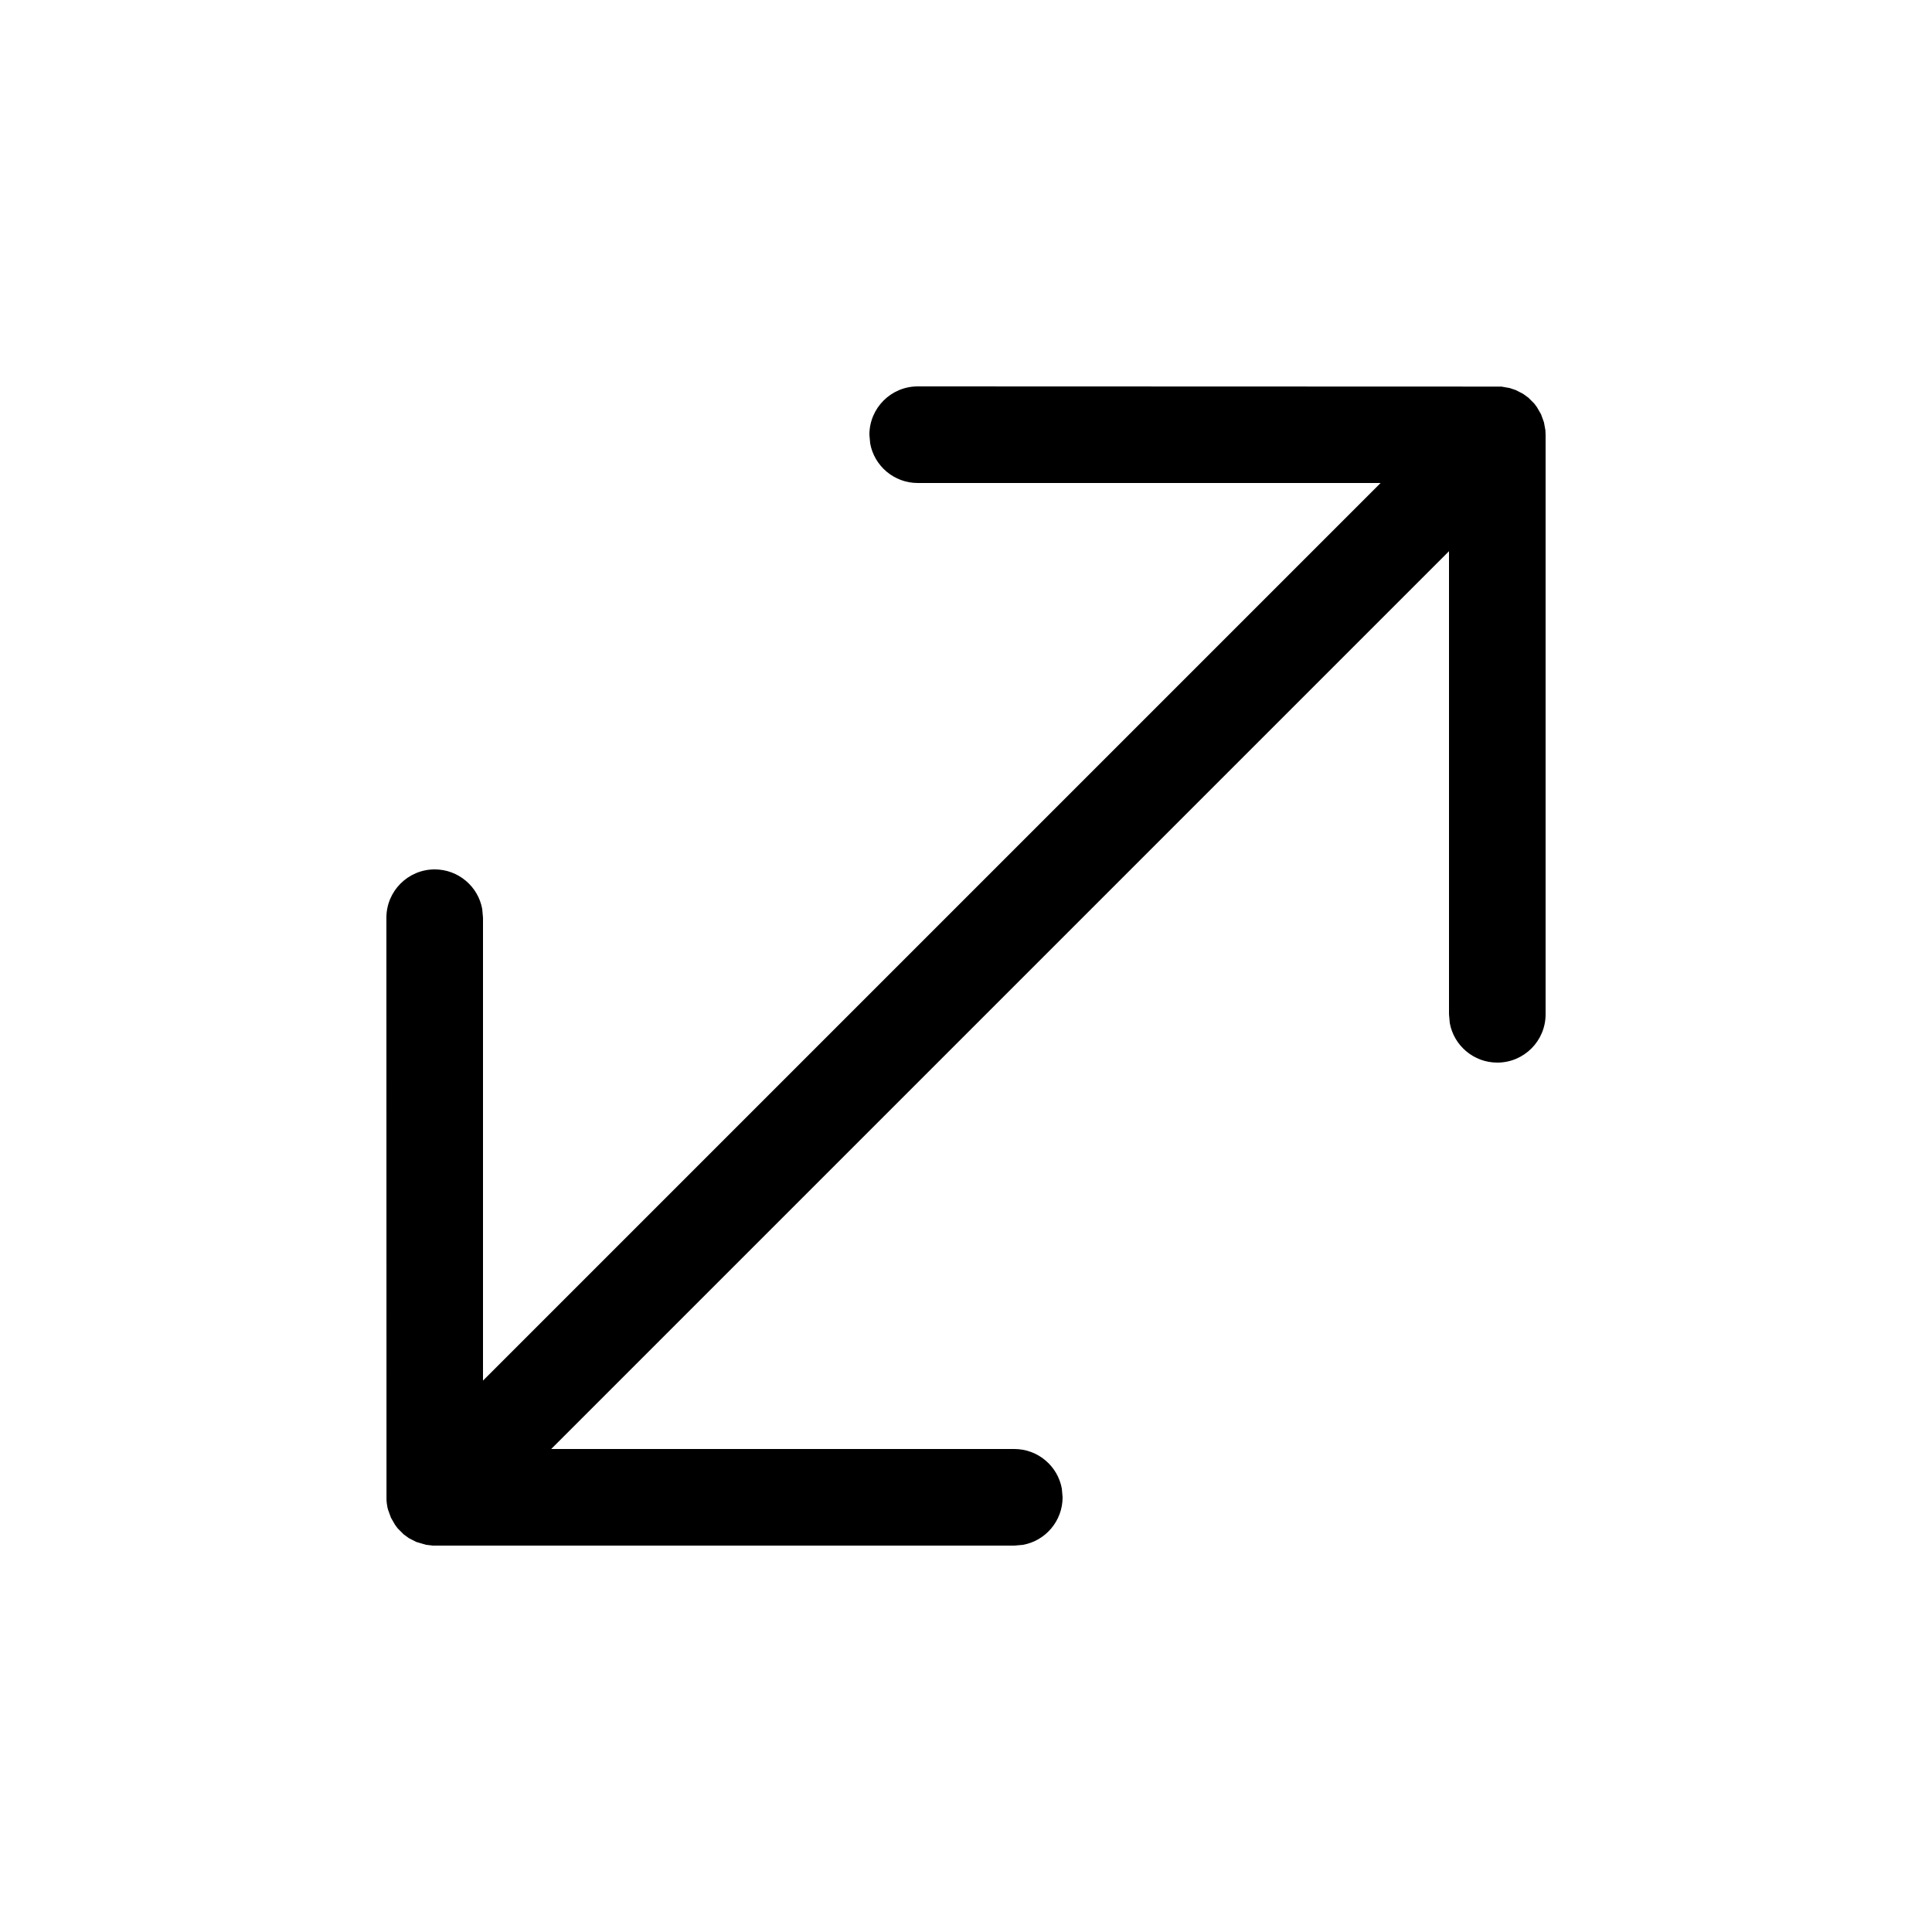
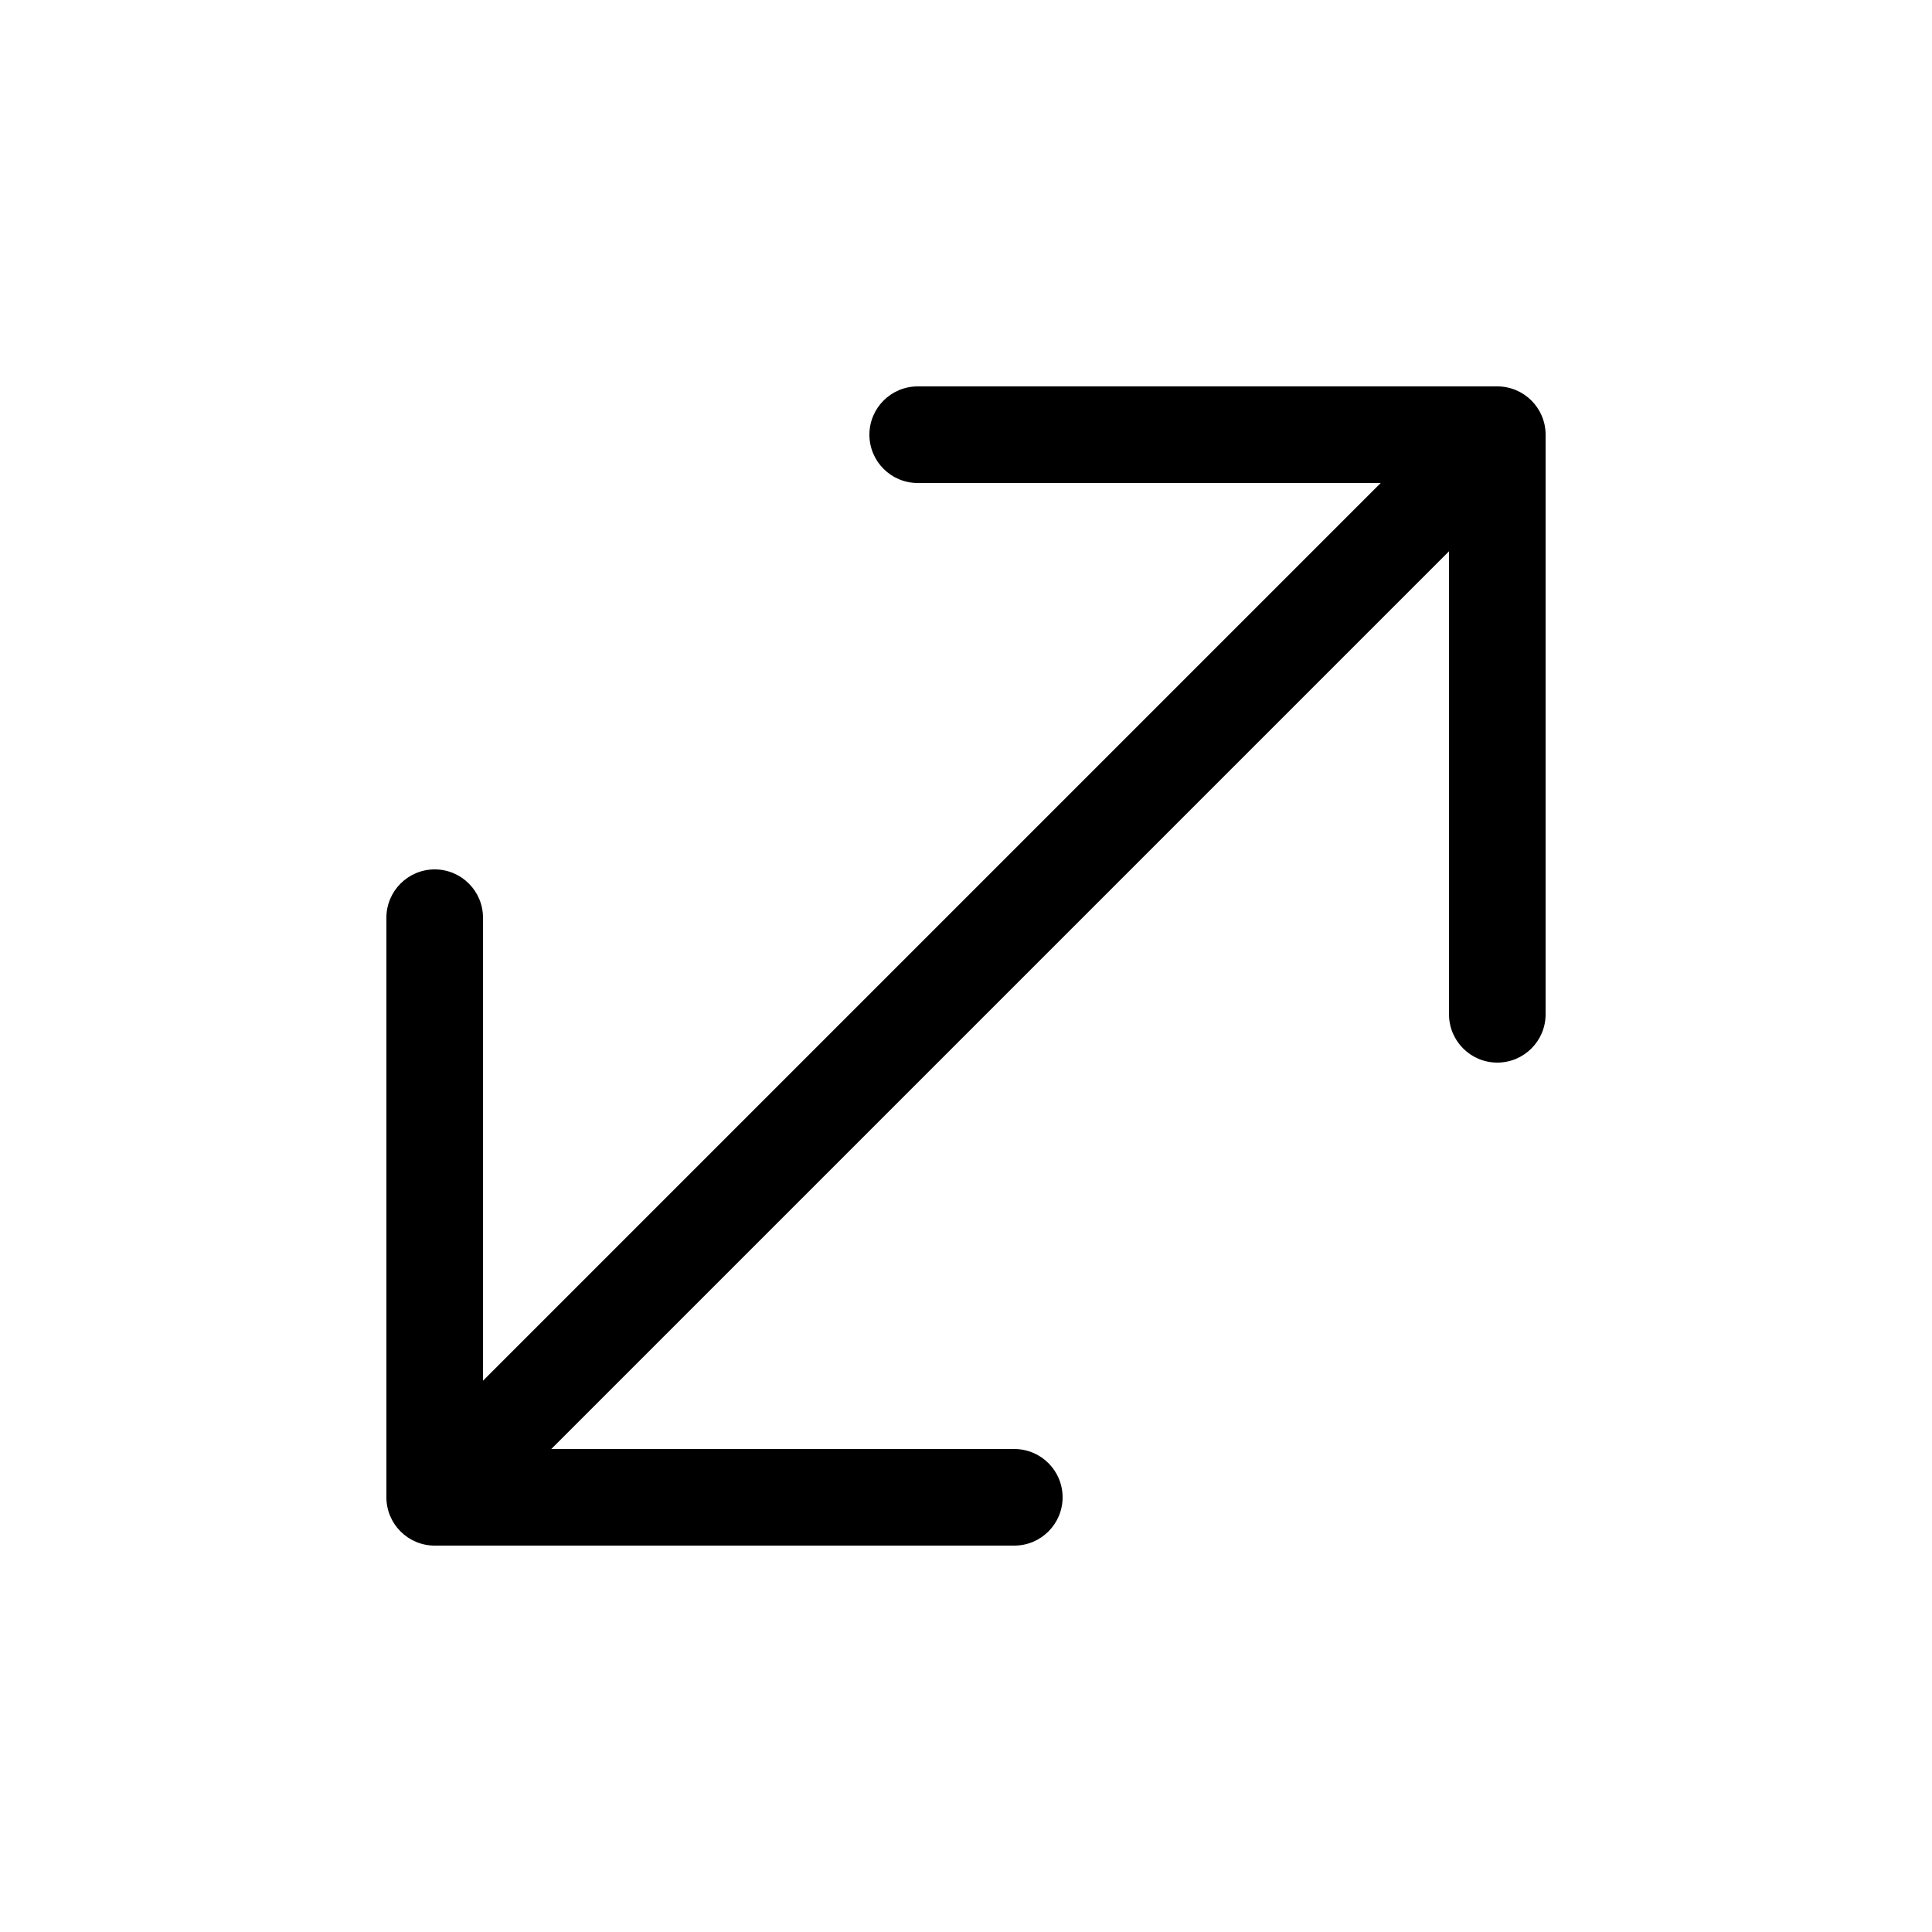
<svg xmlns="http://www.w3.org/2000/svg" viewBox="0 0 20 20" fill="none">
-   <path d="M15.543 4.002L15.628 4.017L15.691 4.038L15.767 4.077L15.822 4.117L15.883 4.178L15.911 4.216L15.953 4.289L15.983 4.372L15.998 4.454L16 4.5V10.5C16 10.776 15.776 11 15.5 11C15.255 11 15.05 10.823 15.008 10.59L15 10.5V5.706L5.706 15H10.5C10.745 15 10.95 15.177 10.992 15.41L11 15.5C11 15.745 10.823 15.95 10.59 15.992L10.5 16H4.479L4.411 15.992L4.309 15.962L4.233 15.923L4.178 15.883L4.117 15.822L4.089 15.784L4.047 15.711L4.017 15.628L4.011 15.605C4.005 15.578 4.002 15.548 4.001 15.519L4 9.5C4 9.224 4.224 9 4.5 9C4.745 9 4.95 9.177 4.992 9.41L5 9.5V14.292L14.292 5H9.5C9.255 5 9.05 4.823 9.008 4.59L9 4.5C9 4.224 9.224 4 9.5 4L15.543 4.002ZM4.006 15.574L4.002 15.543L4.001 15.524L4.006 15.574Z" fill="currentColor" />
+   <path d="M15.5 4C15.776 4 16 4.224 16 4.5V10.5C16 10.776 15.776 11 15.5 11C15.224 11 15 10.776 15 10.5V5.707L5.707 15H10.5C10.776 15 11 15.224 11 15.5C11 15.776 10.776 16 10.5 16H4.5C4.224 16 4 15.776 4 15.5V9.5C4 9.224 4.224 9 4.5 9C4.776 9 5 9.224 5 9.5V14.293L14.293 5H9.5C9.224 5 9 4.776 9 4.5C9 4.224 9.224 4 9.5 4H15.5Z" fill="currentColor" />
</svg>
